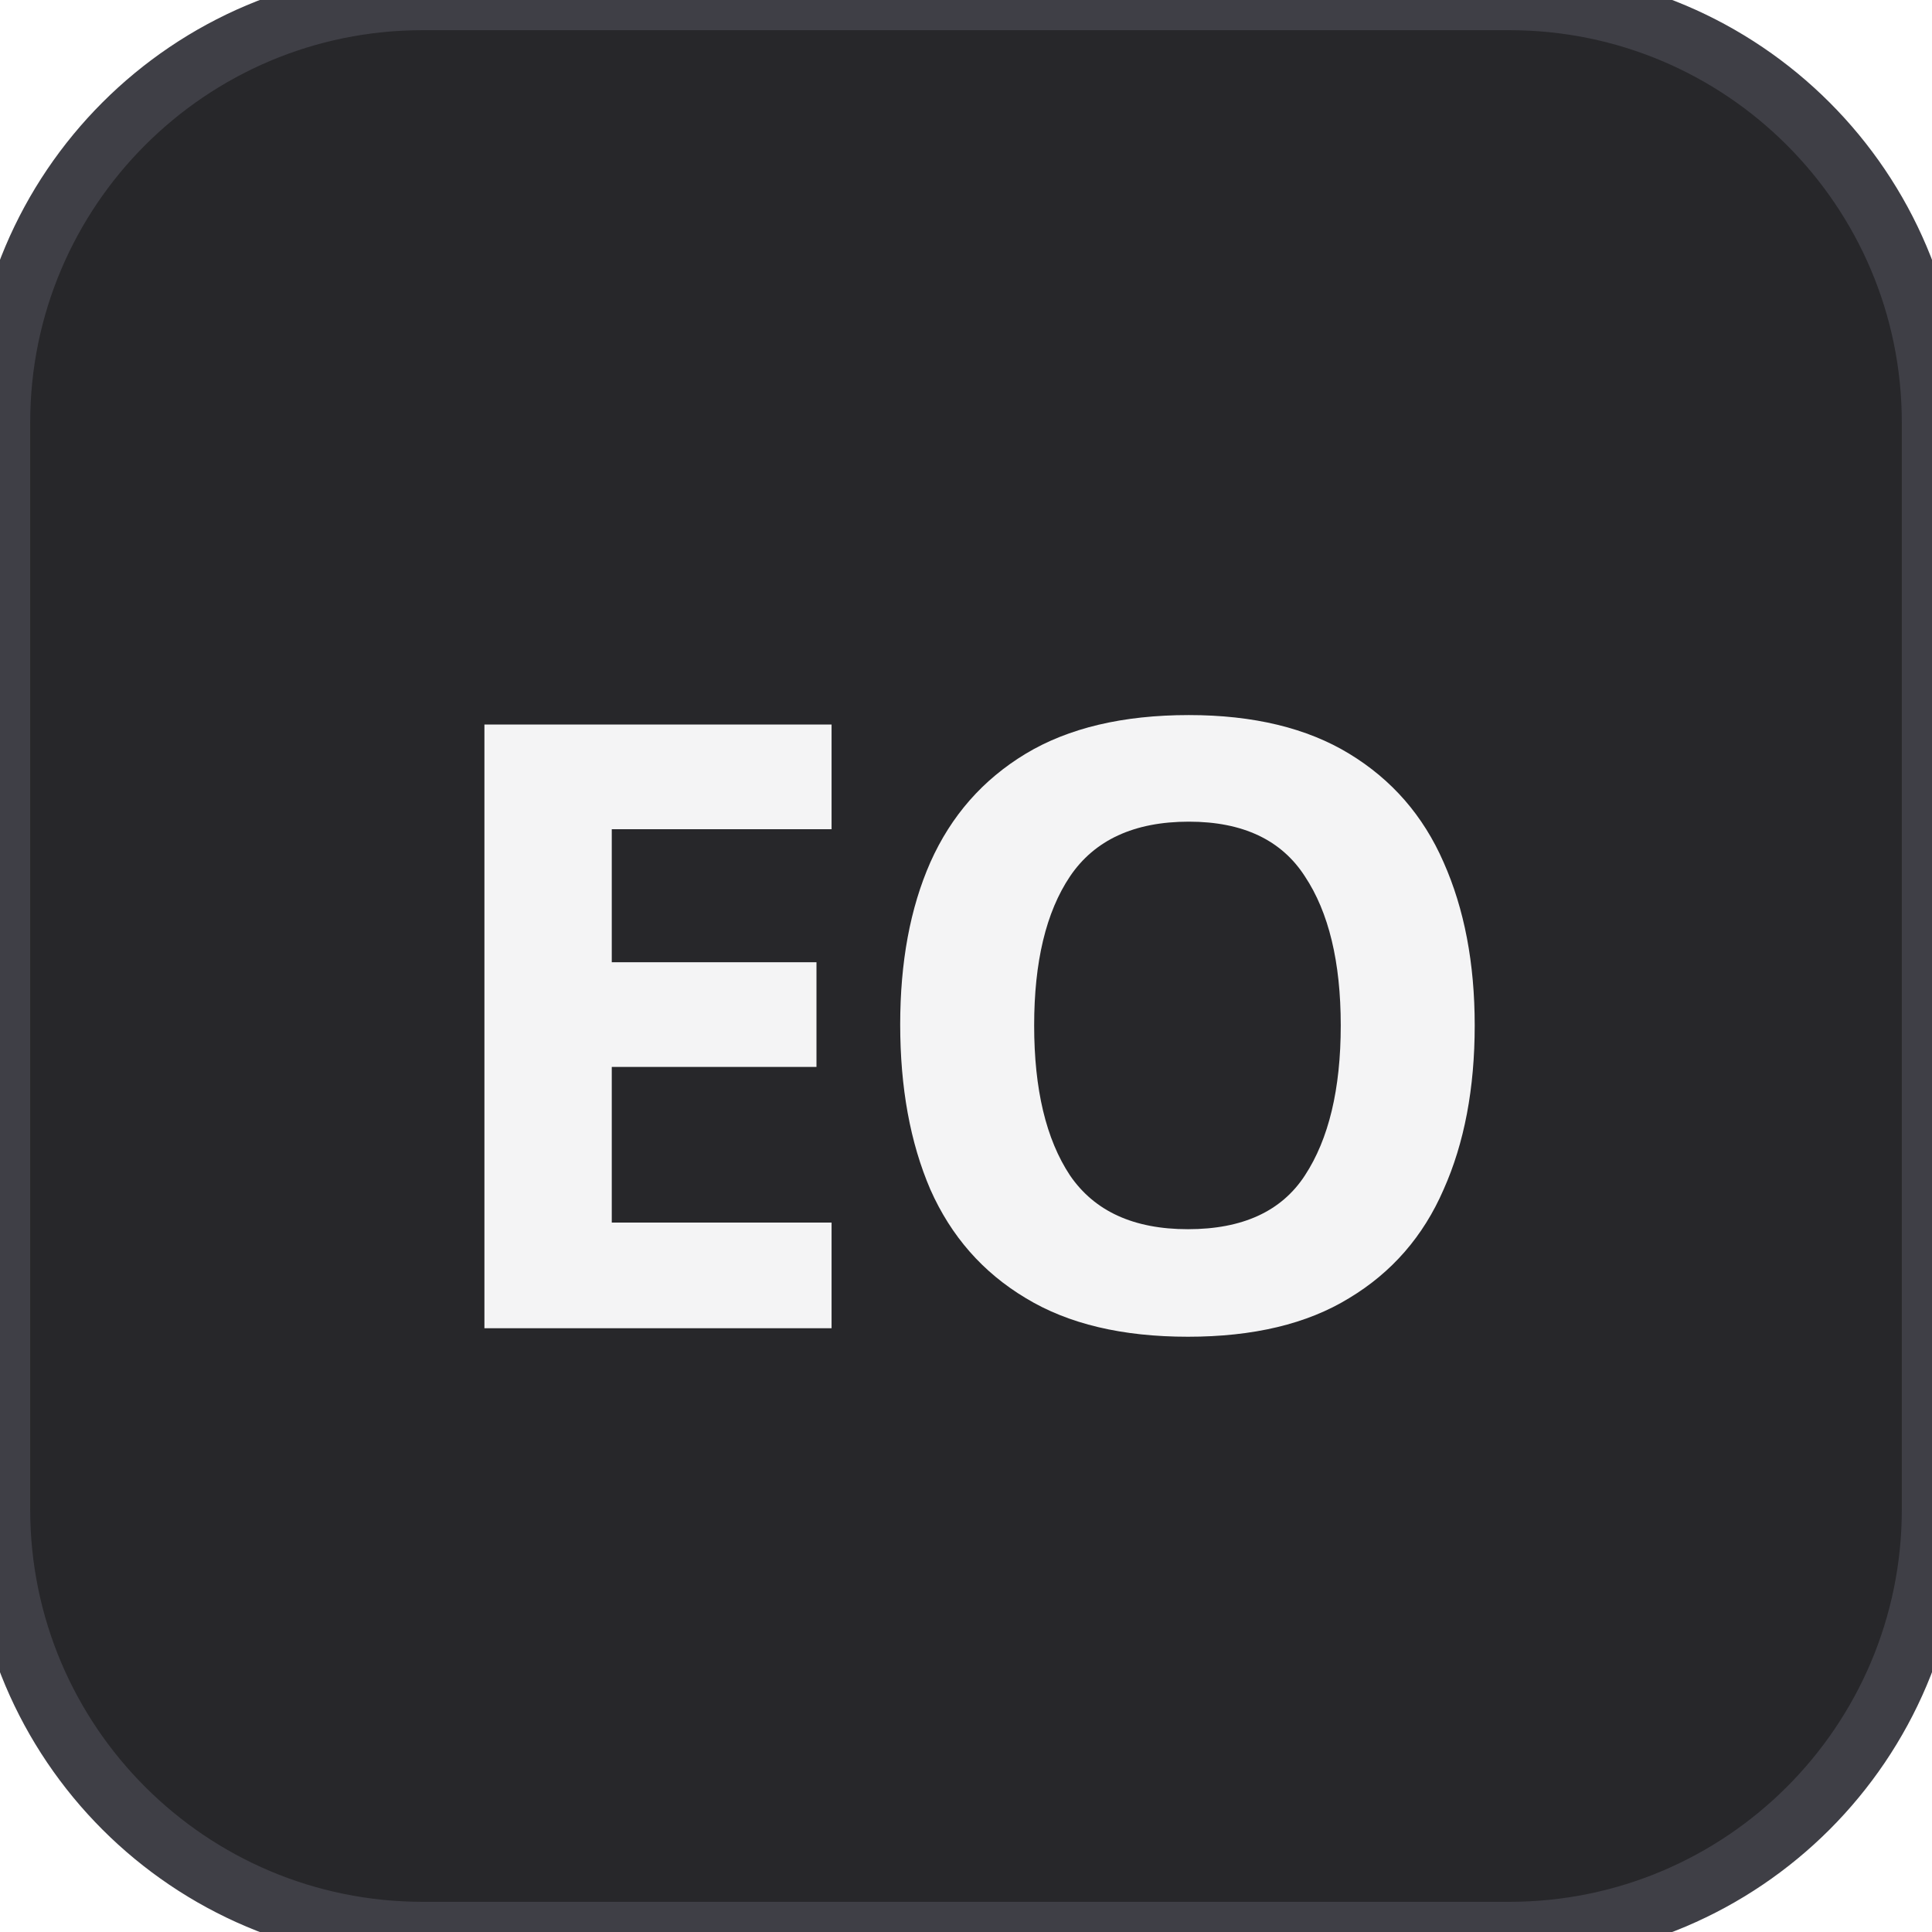
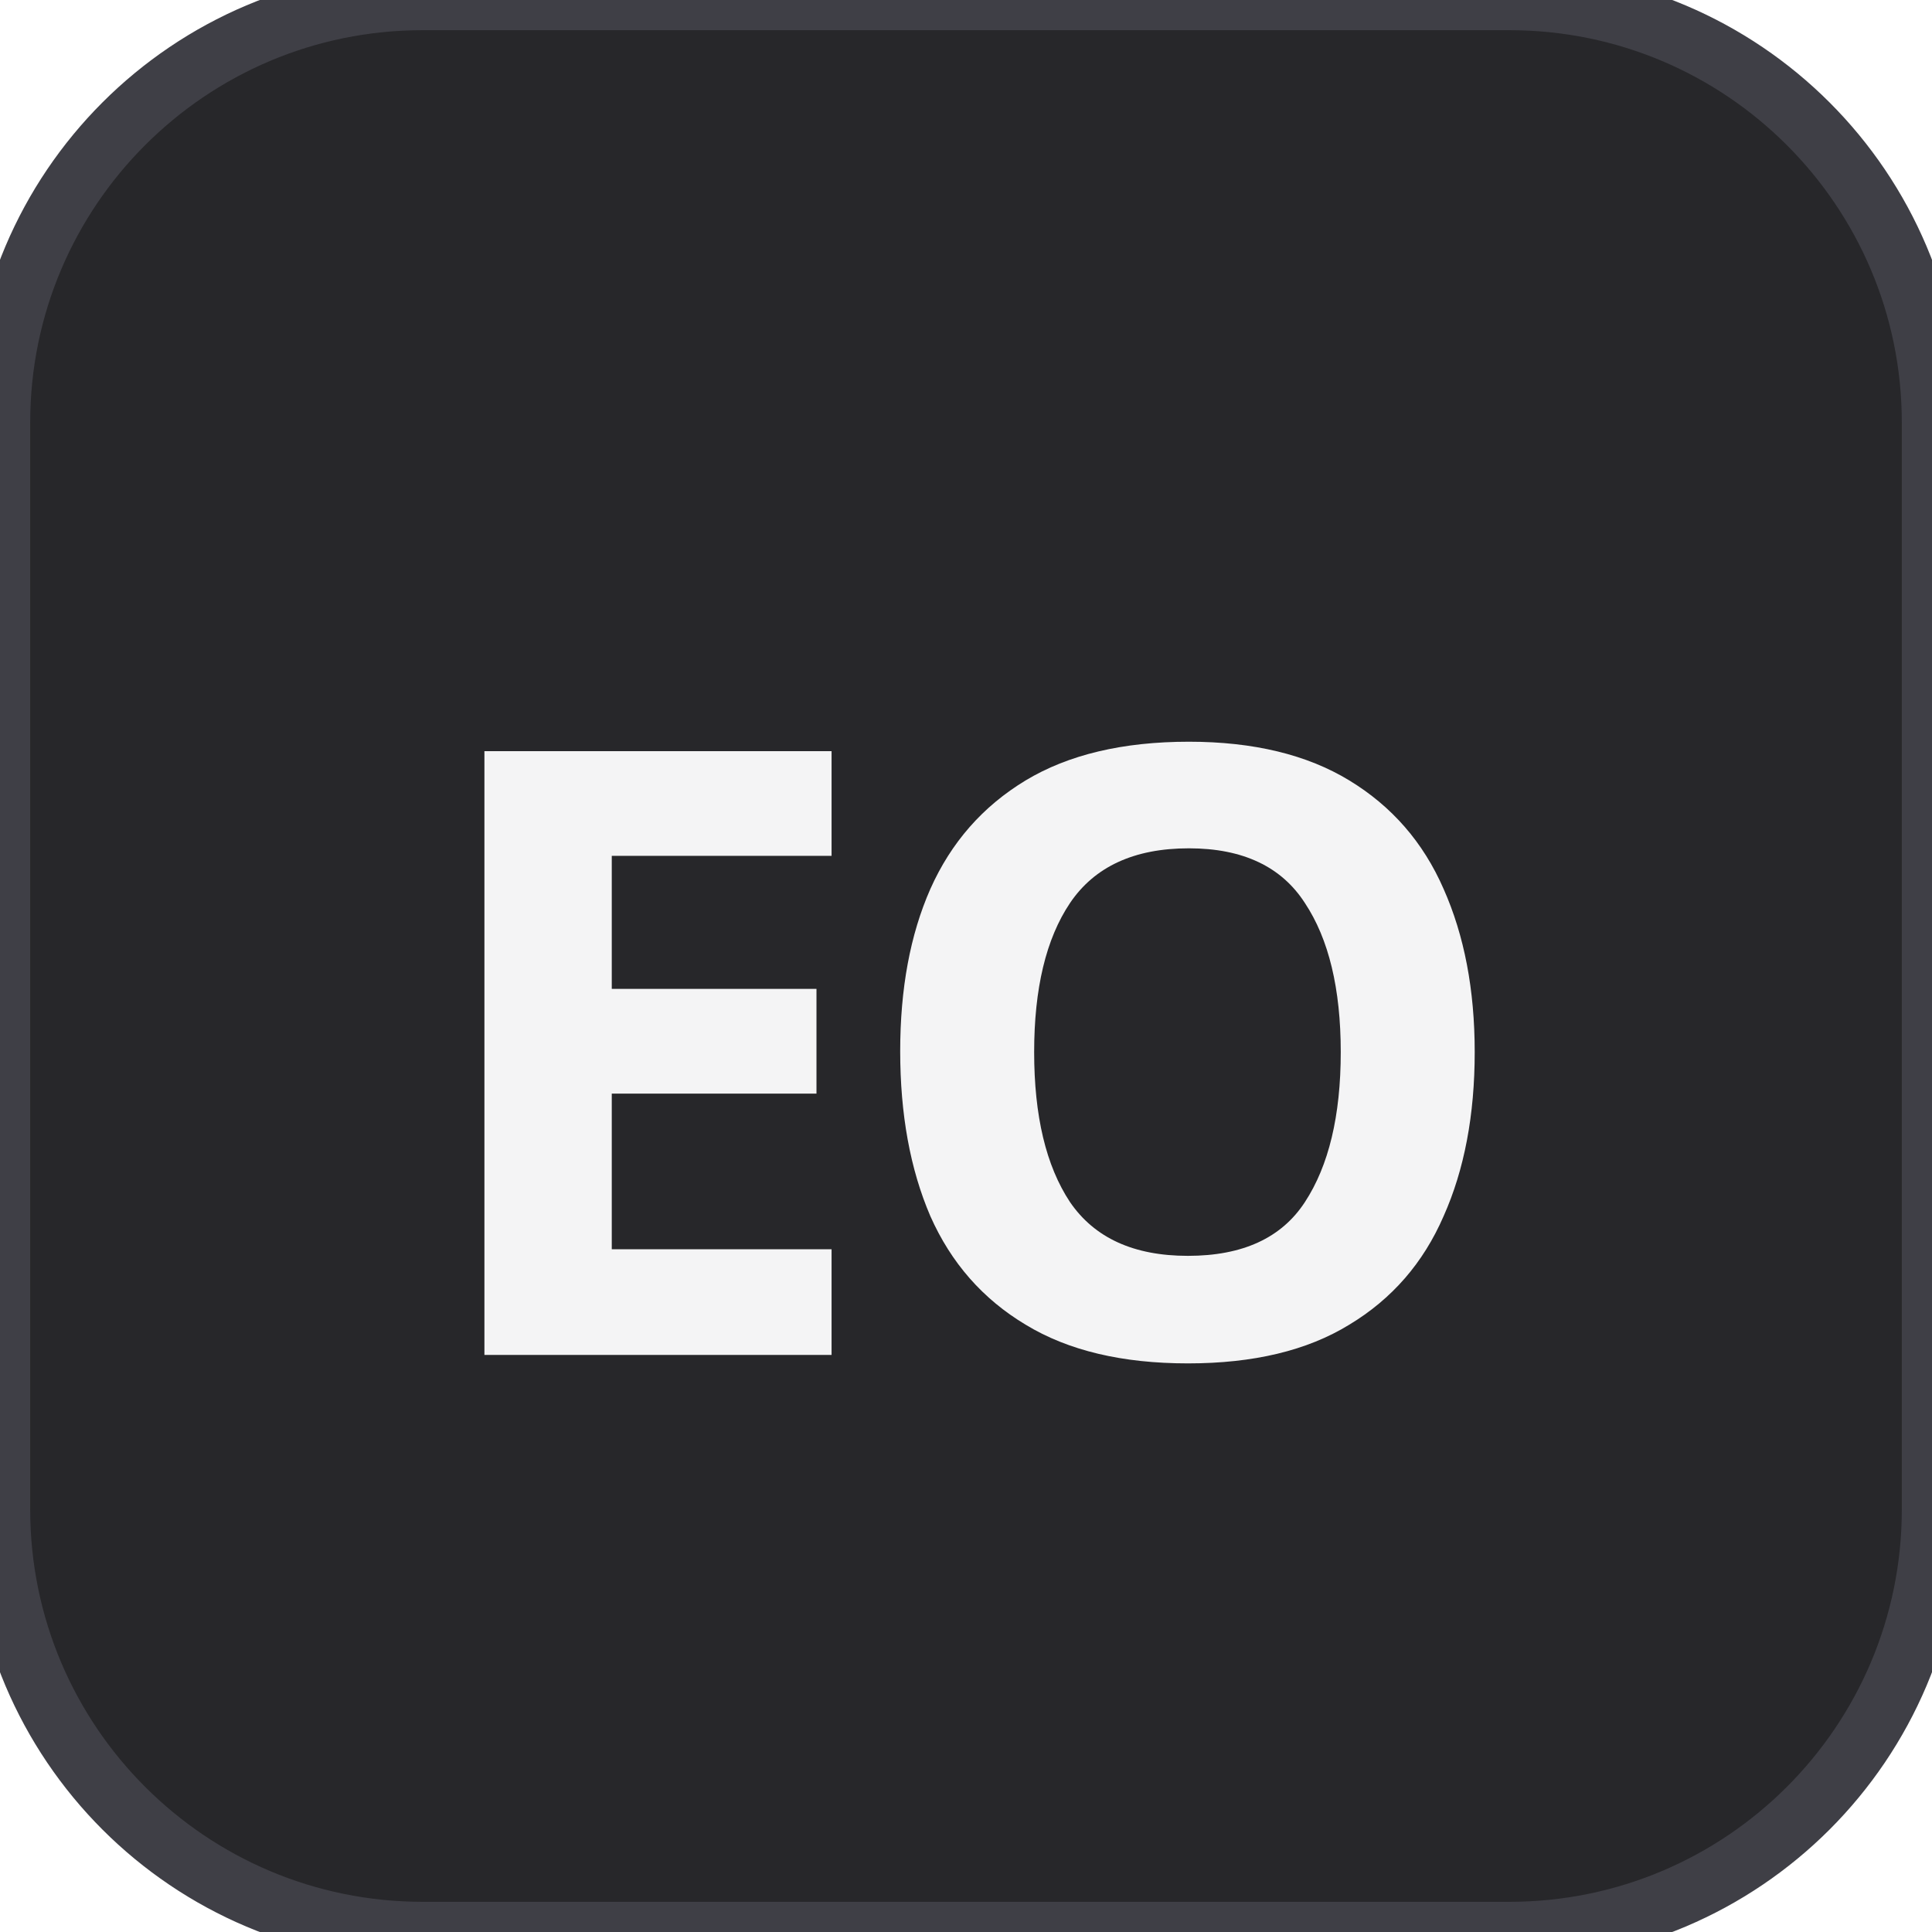
<svg xmlns="http://www.w3.org/2000/svg" viewBox="0 0 32 32" width="32" height="32">
  <rect width="32" height="32" rx="7" fill="#27272a" />
  <rect width="32" height="32" rx="7" fill="none" stroke="#3f3f46" stroke-width="1" />
-   <text x="16" y="22" text-anchor="middle" font-family="system-ui, sans-serif" font-size="14" font-weight="700" fill="#f4f4f5" letter-spacing="-0.5">EO</text>
+   <text x="16" y="17.5" text-anchor="middle" dominant-baseline="middle" font-family="system-ui, sans-serif" font-size="14" font-weight="700" fill="#f4f4f5" letter-spacing="-0.5">EO</text>
</svg>
